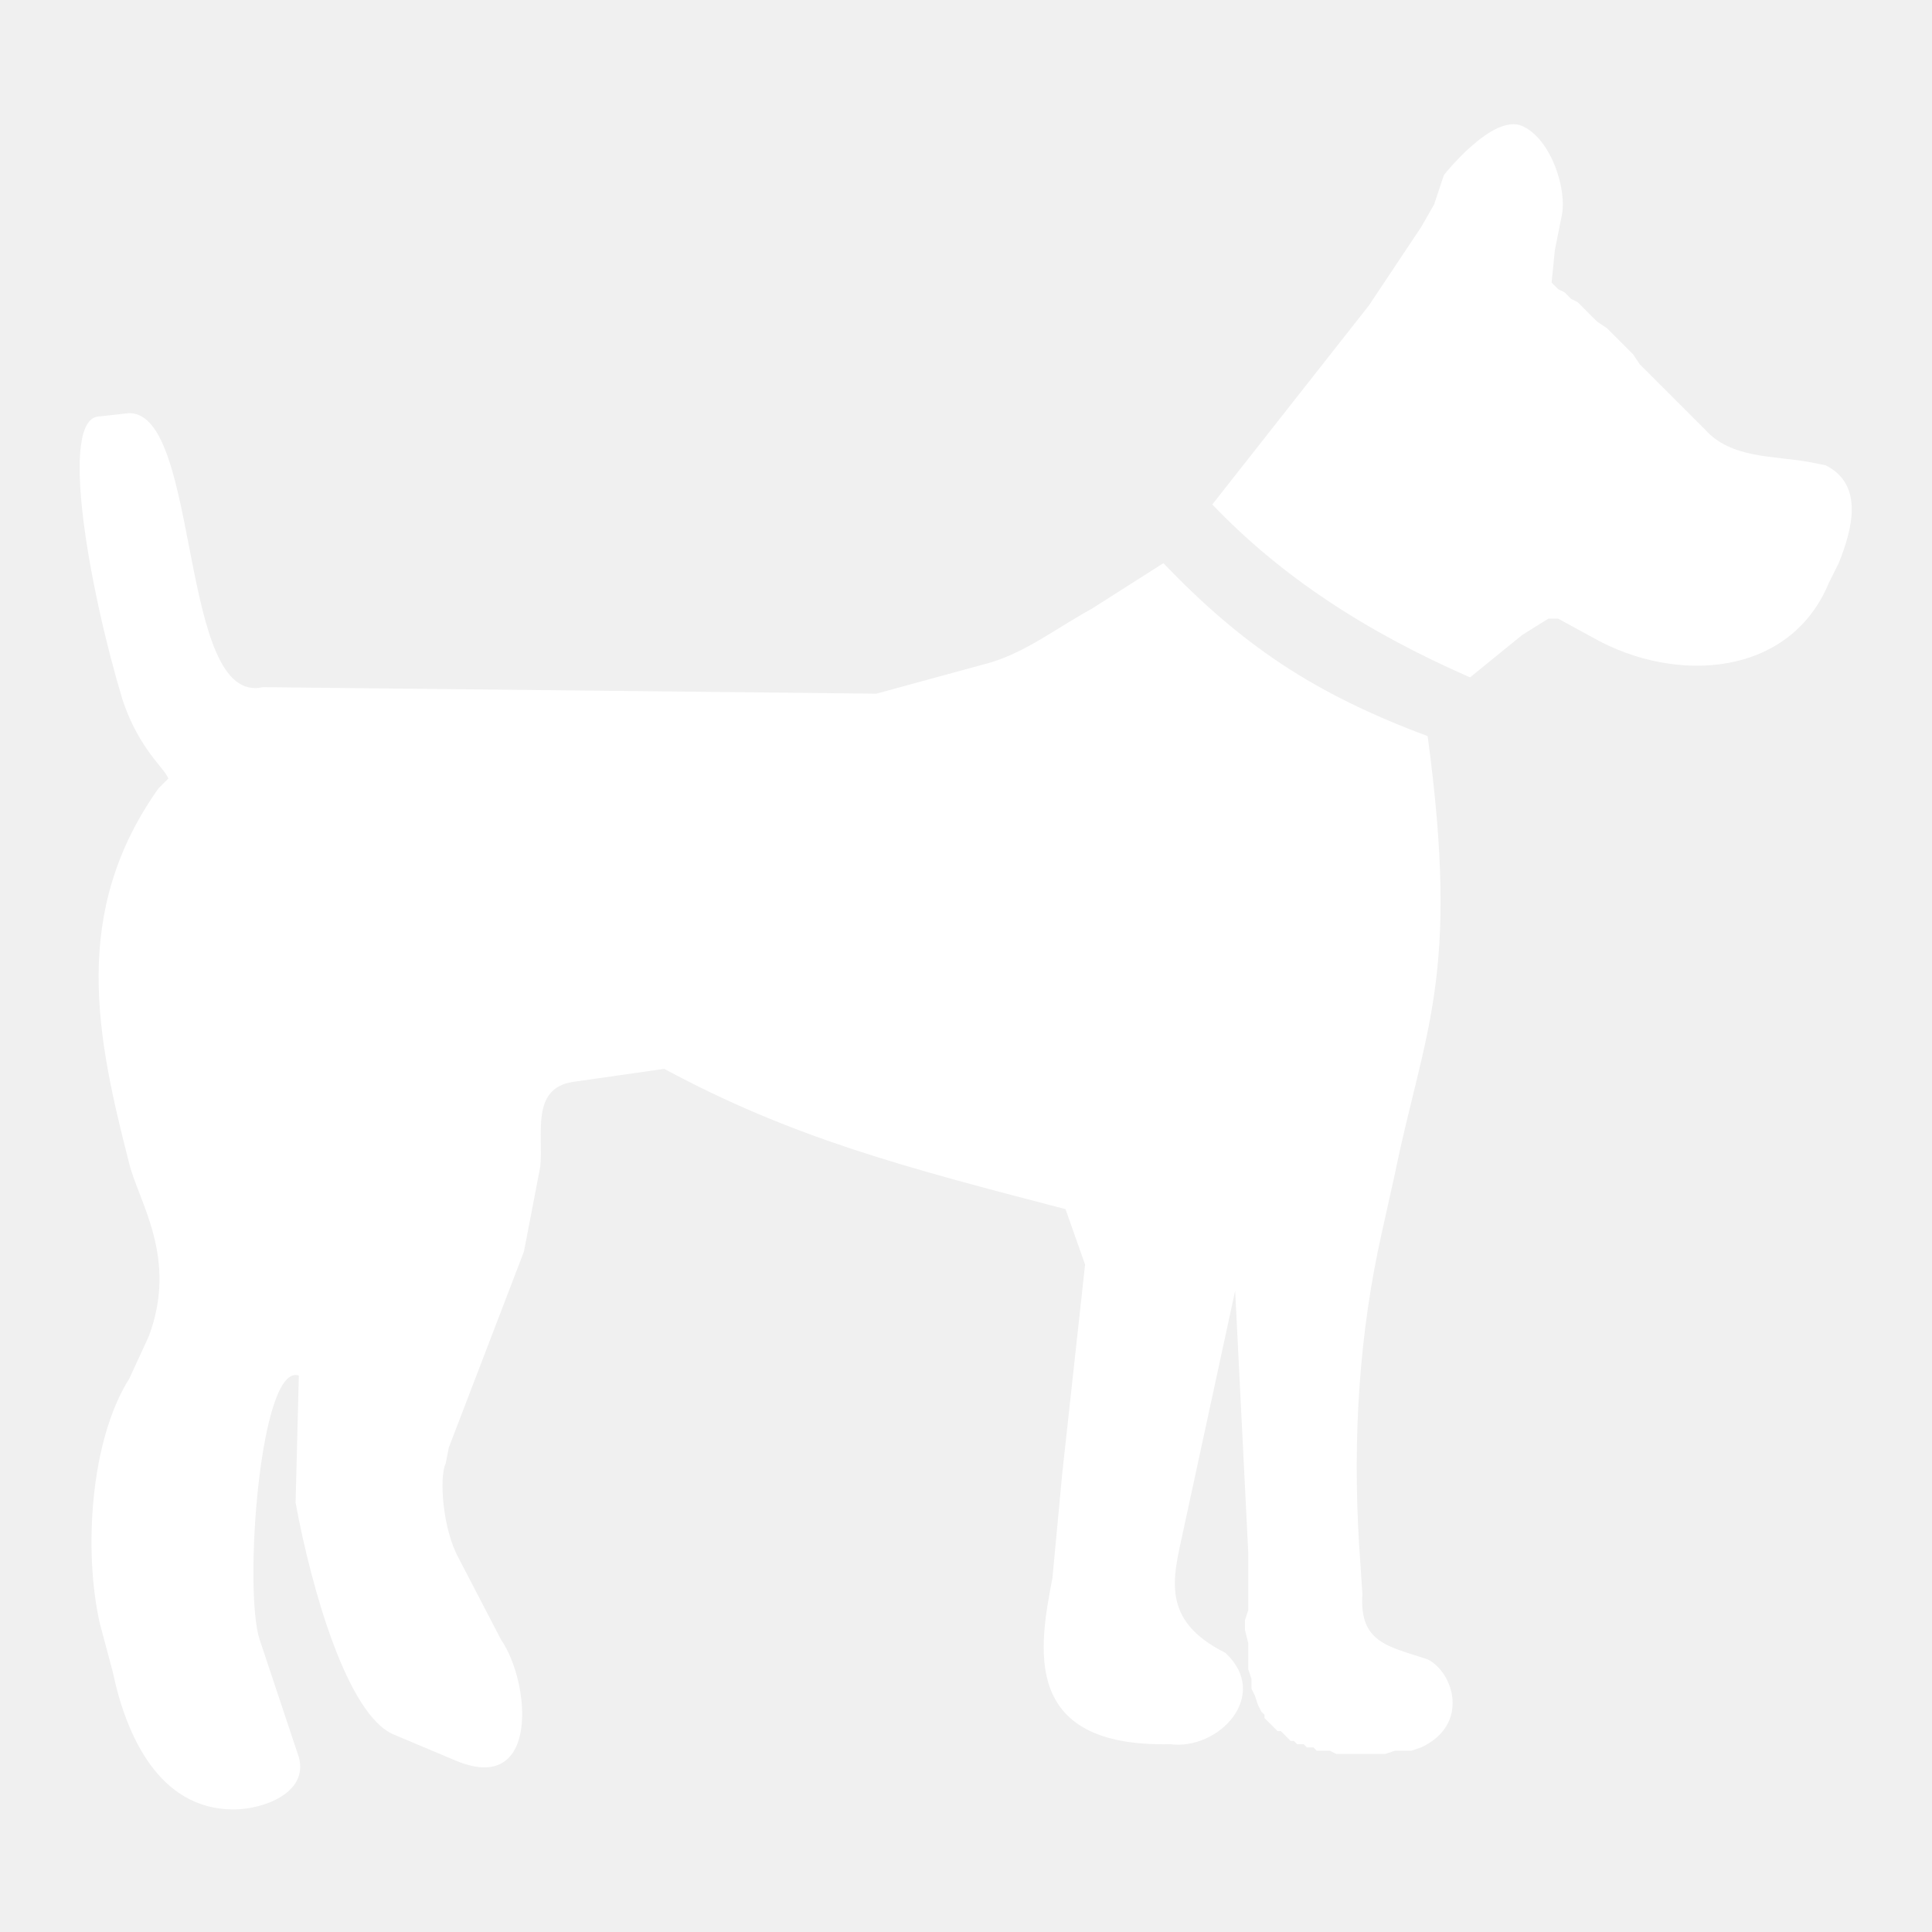
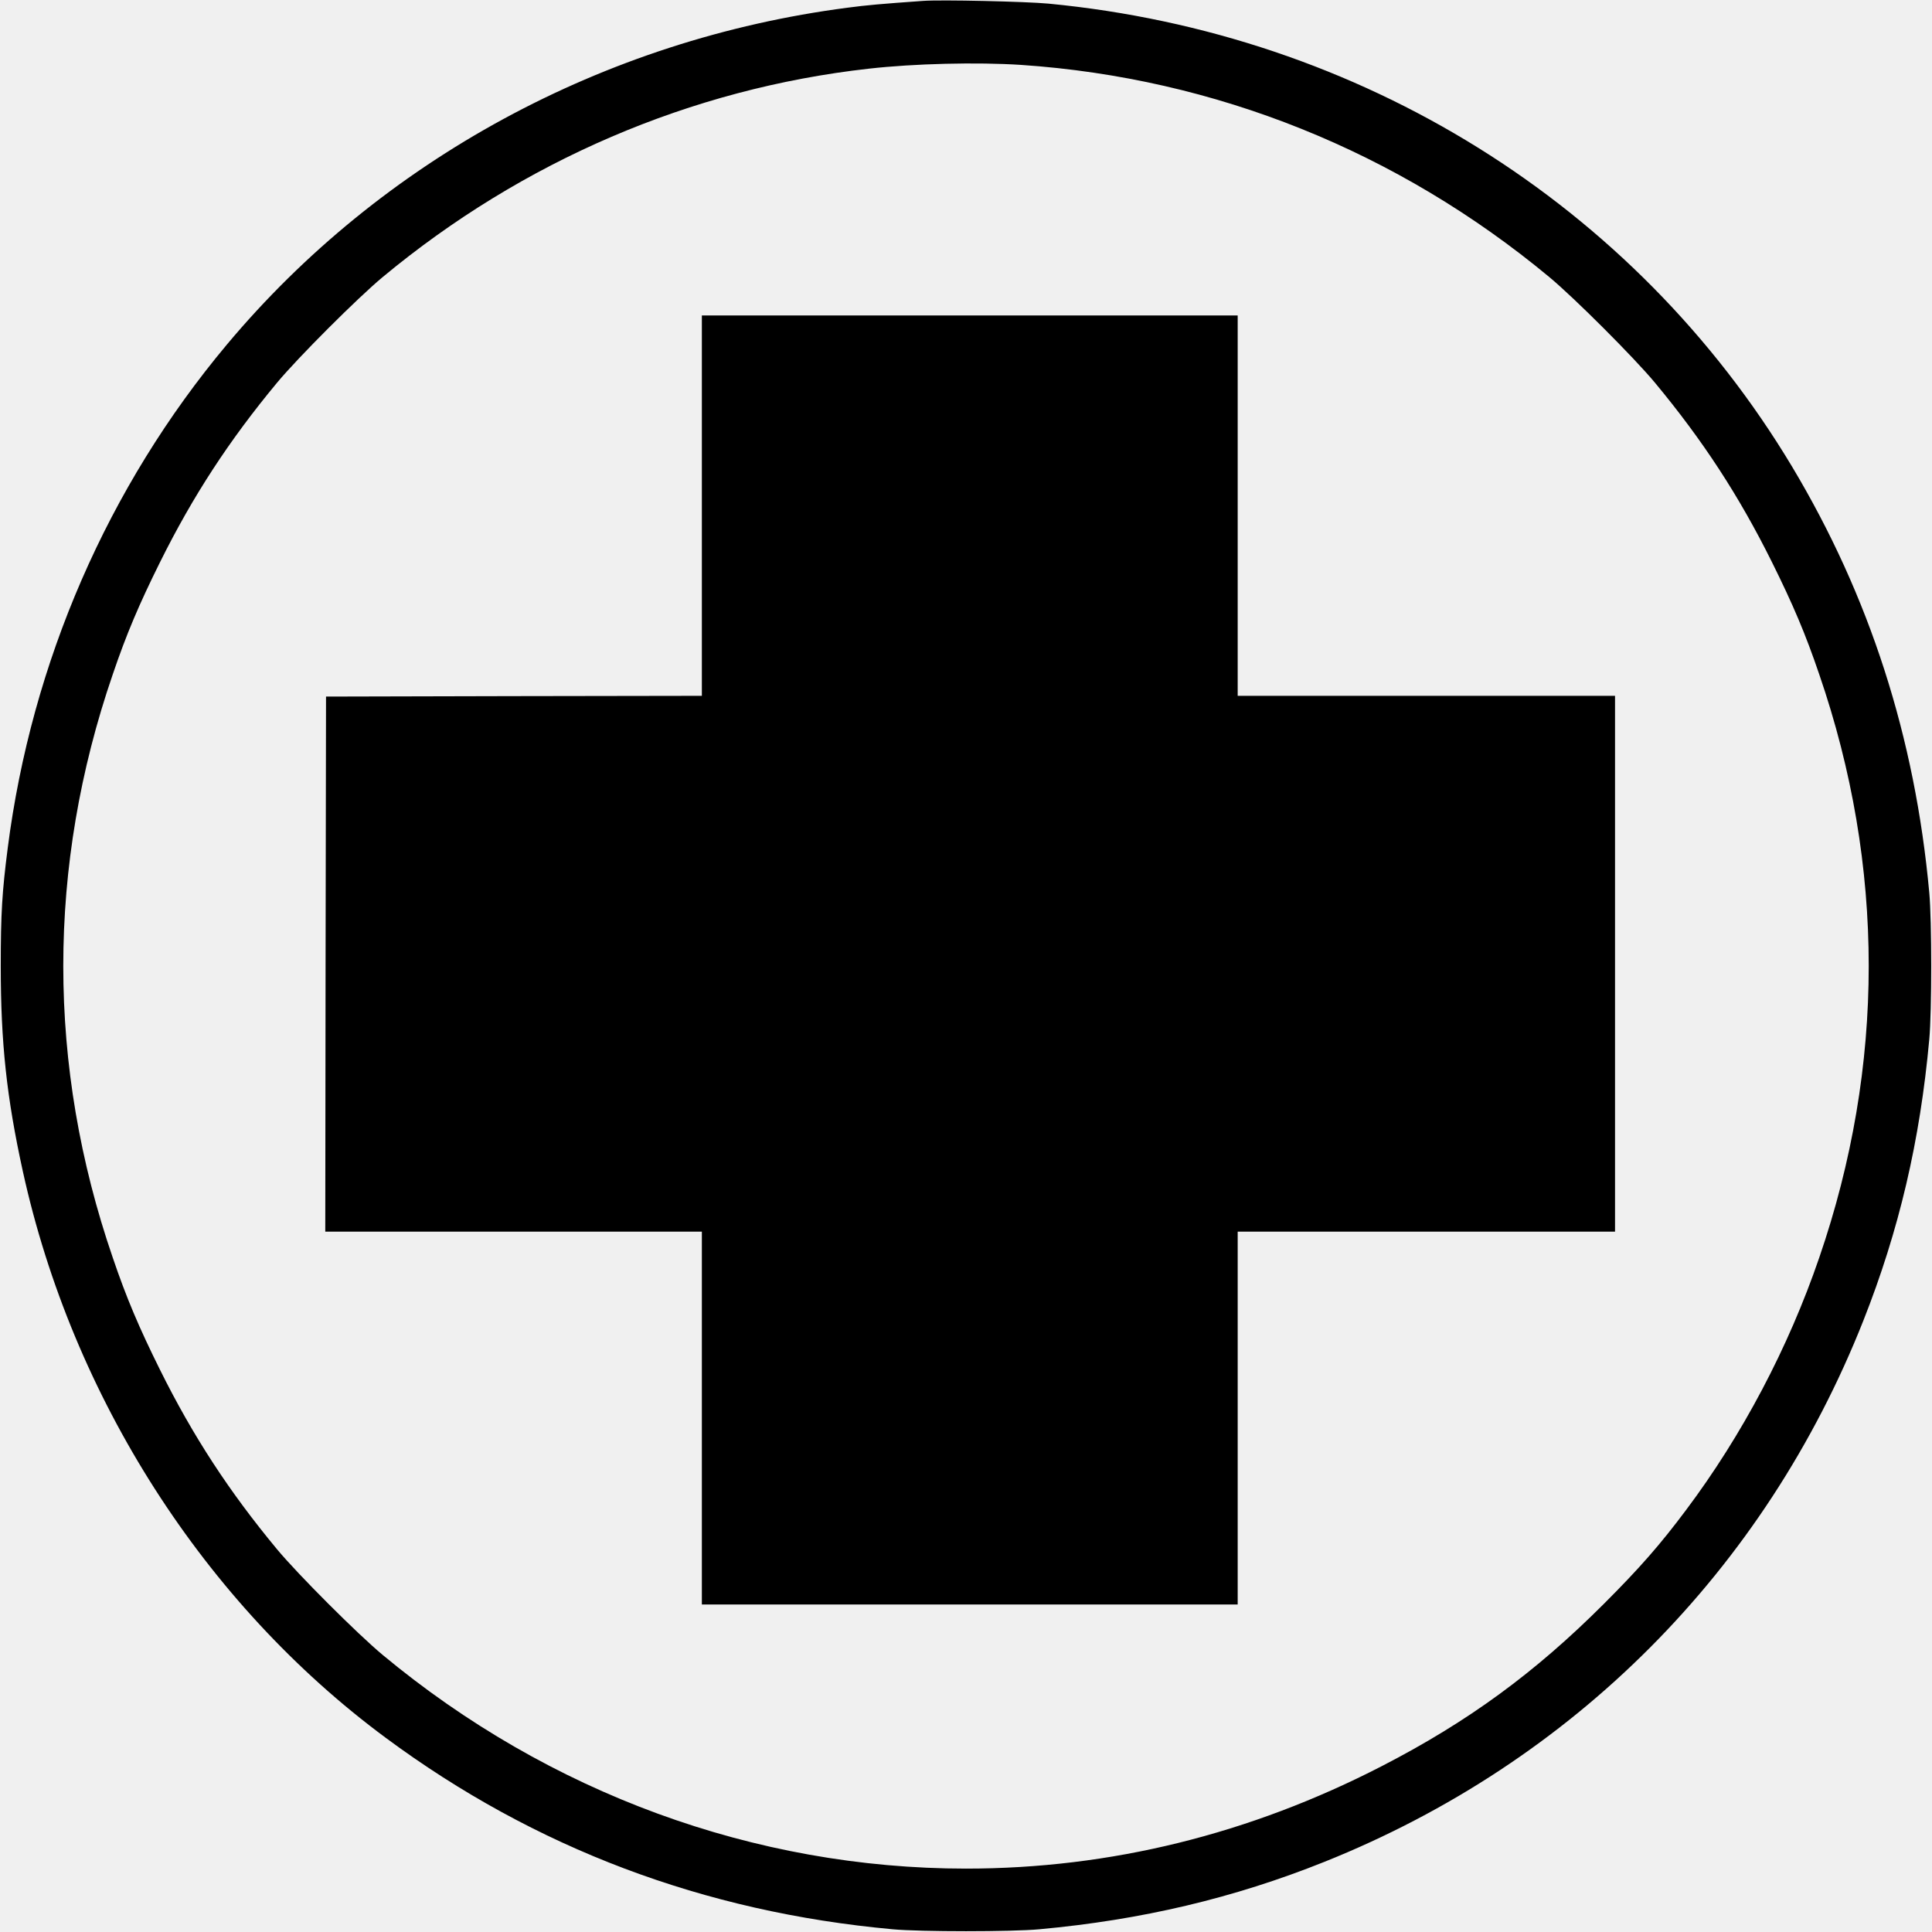
- <svg xmlns="http://www.w3.org/2000/svg" version="1.0" width="600" height="600" viewBox="0 0 1 1" id="svg2">
-   <defs id="defs3497" />
-   <g transform="matrix(1.688625,0,0,1.688625,-0.404256,0.14628)" id="g6547">
-     <path d="M 0.675,0.449 L 0.672,0.45 L 0.669,0.45 L 0.667,0.45 L 0.664,0.451 L 0.662,0.451 L 0.659,0.451 L 0.657,0.451 L 0.655,0.451 L 0.653,0.451 L 0.651,0.451 L 0.649,0.451 L 0.647,0.45 L 0.645,0.45 L 0.643,0.45 L 0.642,0.449 L 0.64,0.449 L 0.639,0.448 L 0.637,0.448 L 0.636,0.447 L 0.635,0.447 L 0.634,0.446 L 0.633,0.445 L 0.632,0.444 L 0.631,0.444 L 0.63,0.443 L 0.629,0.442 L 0.628,0.441 L 0.627,0.44 L 0.627,0.439 L 0.626,0.438 L 0.625,0.436 L 0.624,0.433 L 0.623,0.431 L 0.623,0.428 L 0.622,0.425 L 0.622,0.423 L 0.622,0.42 L 0.622,0.417 L 0.621,0.413 L 0.621,0.41 L 0.622,0.407 L 0.622,0.403 L 0.622,0.4 L 0.622,0.393 L 0.622,0.389 L 0.618,0.309 L 0.602,0.383 C 0.599,0.397 0.595,0.41 0.615,0.42 C 0.629,0.433 0.613,0.45 0.598,0.448 C 0.552,0.449 0.558,0.418 0.562,0.397 L 0.565,0.365 L 0.572,0.301 L 0.566,0.284 C 0.516,0.271 0.482,0.262 0.443,0.241 L 0.415,0.245 C 0.402,0.247 0.406,0.261 0.405,0.271 L 0.4,0.297 L 0.377,0.357 L 0.376,0.362 C 0.374,0.366 0.375,0.382 0.38,0.391 L 0.393,0.416 C 0.402,0.429 0.405,0.464 0.379,0.453 L 0.379,0.453 L 0.36,0.445 C 0.346,0.439 0.335,0.401 0.33,0.374 L 0.331,0.335 C 0.319,0.331 0.314,0.401 0.319,0.416 L 0.331,0.452 C 0.334,0.463 0.32,0.468 0.311,0.468 C 0.288,0.468 0.278,0.445 0.274,0.426 L 0.27,0.411 C 0.265,0.389 0.267,0.355 0.279,0.336 L 0.285,0.323 C 0.294,0.299 0.282,0.282 0.279,0.27 C 0.269,0.231 0.261,0.193 0.288,0.155 L 0.291,0.152 C 0.29,0.149 0.282,0.143 0.277,0.128 C 0.267,0.095 0.257,0.041 0.27,0.041 L 0.279,0.04 C 0.301,0.04 0.294,0.13 0.32,0.124 L 0.508,0.126 L 0.541,0.117 C 0.553,0.114 0.563,0.106 0.574,0.1 L 0.596,0.086 C 0.62,0.111 0.642,0.126 0.677,0.139 C 0.687,0.213 0.676,0.229 0.667,0.273 L 0.663,0.291 C 0.656,0.322 0.654,0.354 0.656,0.387 L 0.657,0.402 C 0.656,0.417 0.665,0.418 0.677,0.422 C 0.685,0.426 0.69,0.442 0.675,0.449 L 0.675,0.449 L 0.675,0.449 z " style="font-style:normal;font-variant:normal;font-weight:normal;font-stretch:normal;letter-spacing:normal;word-spacing:normal;text-anchor:start;fill:white;fill-opacity:1;stroke:white;stroke-width:0;stroke-linecap:round;stroke-linejoin:round;stroke-miterlimit:10.433;stroke-dasharray:none;stroke-dashoffset:0;stroke-opacity:1" id="path12" />
-     <path d="M 0.715,0 L 0.716,0.001 L 0.717,0.002 L 0.719,0.003 L 0.721,0.005 L 0.723,0.006 L 0.725,0.008 L 0.727,0.01 L 0.729,0.012 L 0.732,0.014 L 0.734,0.016 L 0.736,0.018 L 0.74,0.022 L 0.742,0.025 L 0.744,0.027 L 0.746,0.029 L 0.748,0.031 L 0.762,0.045 C 0.77,0.054 0.783,0.053 0.794,0.055 L 0.799,0.056 C 0.811,0.062 0.807,0.076 0.803,0.086 L 0.8,0.092 C 0.788,0.121 0.753,0.123 0.728,0.109 L 0.717,0.103 L 0.714,0.103 L 0.706,0.108 L 0.69,0.121 C 0.658,0.107 0.632,0.09 0.611,0.068 L 0.659,0.007 L 0.675,-0.017 L 0.679,-0.024 L 0.682,-0.033 C 0.682,-0.033 0.697,-0.052 0.706,-0.048 C 0.715,-0.044 0.72,-0.028 0.718,-0.02 L 0.716,-0.01 L 0.715,0 L 0.715,0" style="font-style:normal;font-variant:normal;font-weight:normal;font-stretch:normal;letter-spacing:normal;word-spacing:normal;text-anchor:start;fill:white;fill-opacity:1;stroke:white;stroke-width:0;stroke-linecap:round;stroke-linejoin:round;stroke-miterlimit:10.433;stroke-dasharray:none;stroke-dashoffset:0;stroke-opacity:1" id="path14" />
+ <svg xmlns="http://www.w3.org/2000/svg" version="1.0" width="1280pt" height="1280pt" viewBox="0 0 1280 1280" preserveAspectRatio="xMidYMid meet">
+   <g transform="translate(0,1280) scale(0.1,-0.1)" fill="#000000" stroke="none">
+     <path d="M6115 12794 c-281 -20 -371 -28 -500 -45 -1615 -210 -3089 -1010 -4112 -2232 -788 -941 -1294 -2104 -1452 -3337 -37 -289 -46 -430 -46 -780 0 -510 39 -870 146 -1359 329 -1499 1203 -2865 2404 -3754 988 -732 2109 -1155 3360 -1269 183 -17 787 -17 970 0 678 62 1288 206 1890 447 1650 661 2916 1933 3570 3585 237 599 376 1193 437 1865 17 183 17 787 0 970 -94 1030 -396 1967 -910 2825 -1044 1739 -2857 2868 -4926 3066 -149 14 -715 27 -831 18z m650 -424 c1286 -87 2497 -573 3500 -1406 167 -139 560 -532 699 -699 318 -383 558 -751 776 -1190 139 -280 222 -475 313 -743 437 -1271 437 -2593 0 -3864 -204 -596 -510 -1176 -883 -1673 -172 -230 -308 -385 -544 -621 -457 -457 -902 -782 -1471 -1075 -875 -451 -1800 -679 -2755 -679 -1398 0 -2763 500 -3865 1416 -167 139 -560 532 -699 699 -318 383 -558 751 -776 1190 -139 280 -222 475 -313 743 -437 1271 -437 2593 0 3864 91 268 174 463 313 743 218 439 458 807 776 1190 139 167 532 560 699 699 927 770 2043 1249 3221 1381 301 34 718 44 1009 25z" />
+     <path d="M4650 9450 l0 -1260 -1245 -2 -1245 -3 -3 -1773 -2 -1772 1248 0 1247 0 0 -1235 0 -1235 1775 0 1775 0 0 1235 0 1235 1250 0 1250 0 0 1775 0 1775 -1250 0 -1250 0 0 1260 0 1260 -1775 0 -1775 0 0 -1260z" />
  </g>
</svg>
